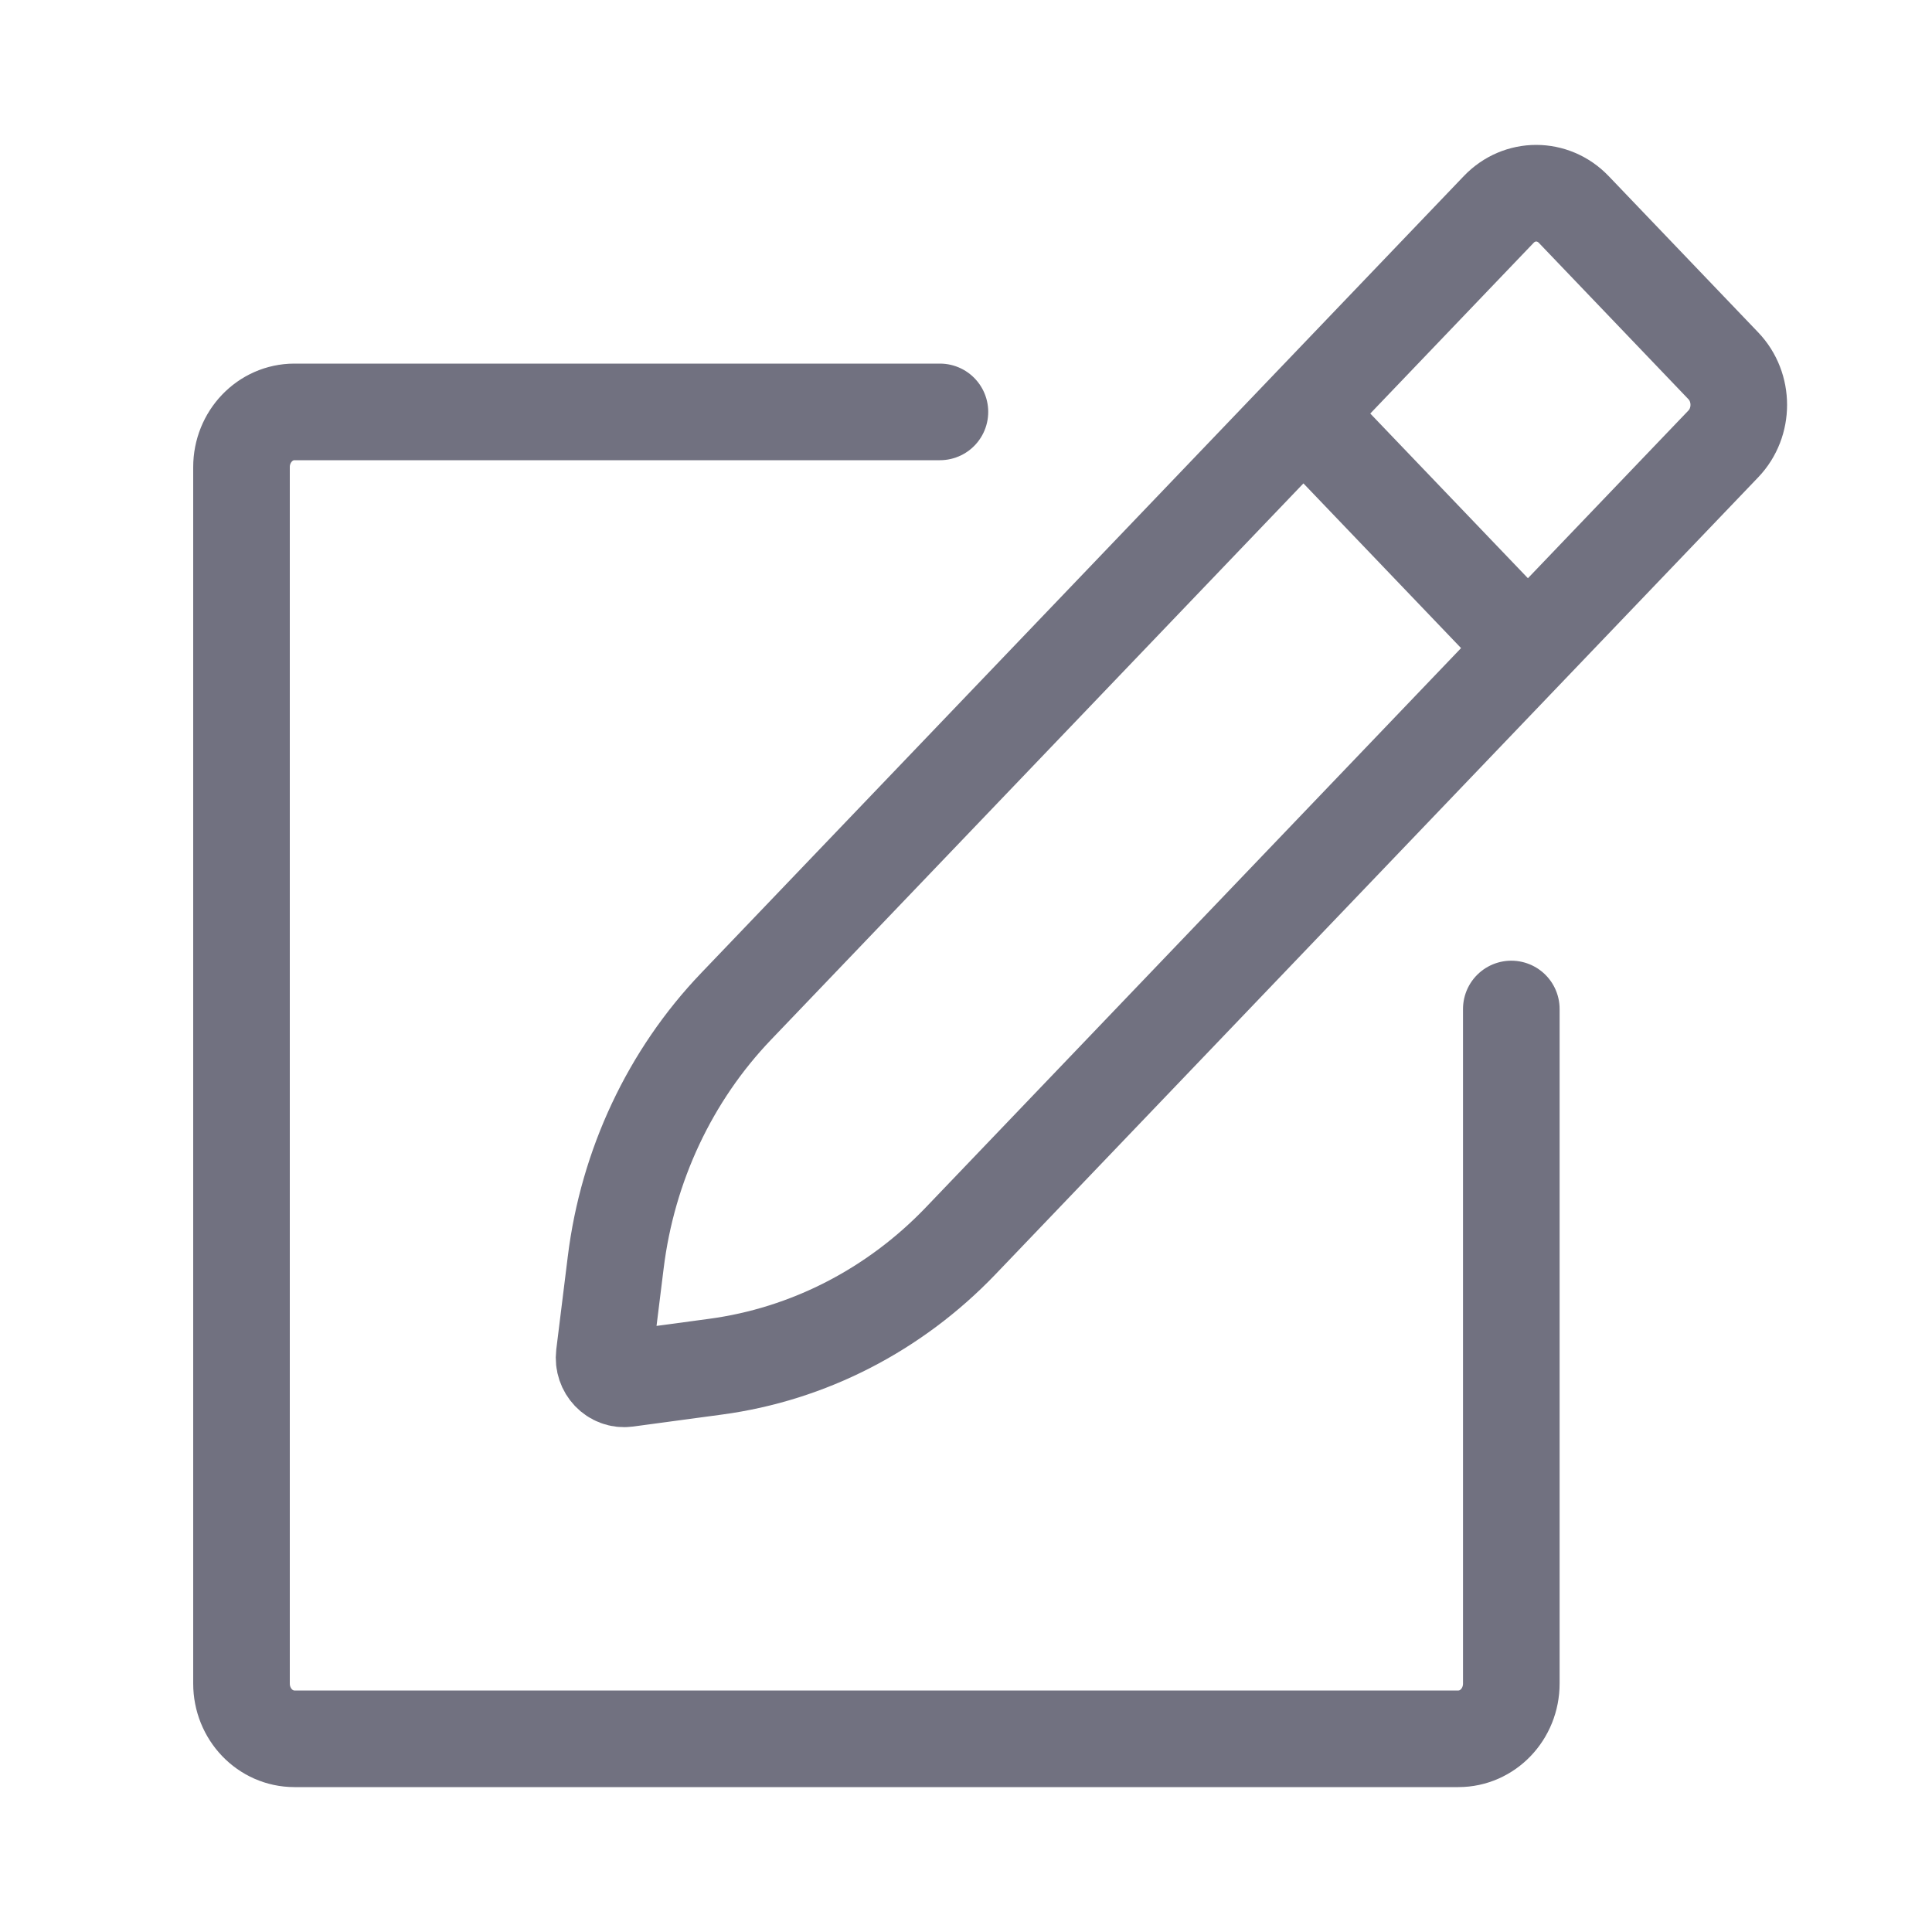
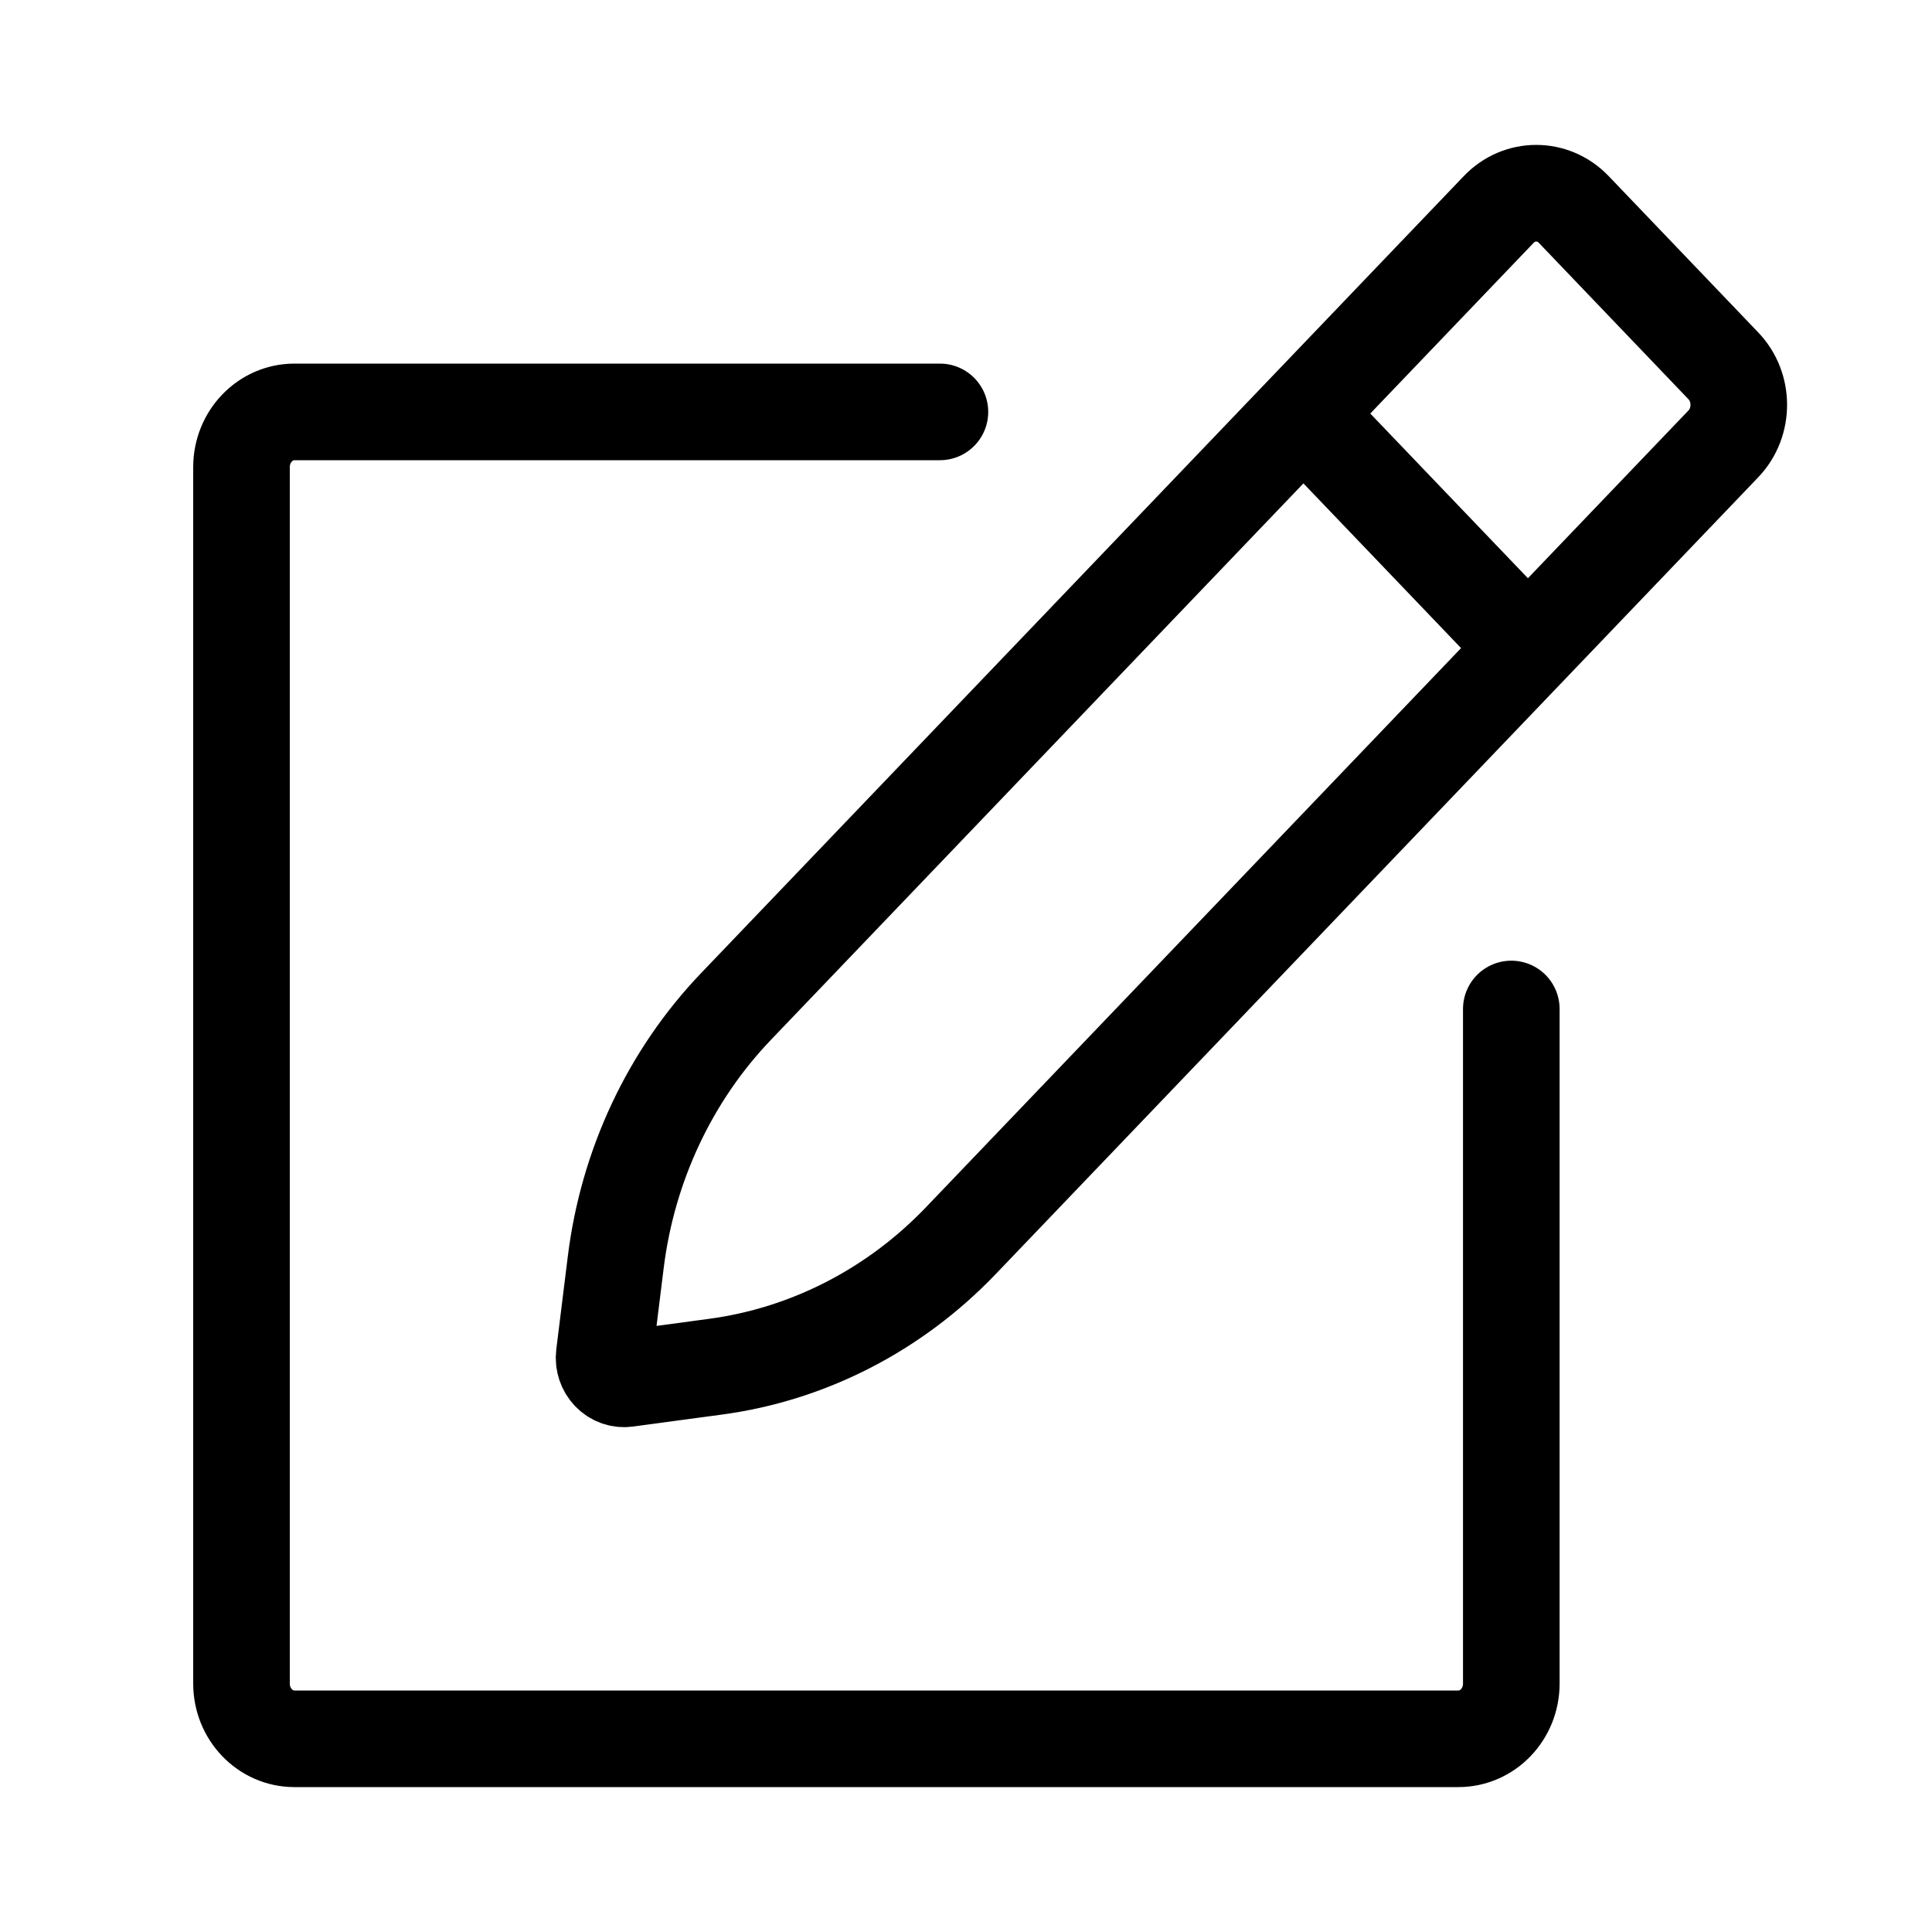
<svg xmlns="http://www.w3.org/2000/svg" width="20" height="20" viewBox="0 0 20 20" fill="none">
-   <path d="M9.73 4.264H3.048C2.745 4.264 2.5 4.52 2.5 4.836V17.428C2.5 17.744 2.745 18 3.048 18H15.097C15.4 18 15.645 17.744 15.645 17.428V10.445M13.494 4.282L15.817 6.709M17.84 3.787L16.291 2.168C16.076 1.944 15.729 1.944 15.515 2.168L7.621 10.417C6.936 11.132 6.498 12.065 6.374 13.068L6.255 14.029C6.238 14.17 6.352 14.29 6.487 14.272L7.407 14.148C8.368 14.019 9.26 13.56 9.945 12.845L17.84 4.595C18.053 4.372 18.053 4.01 17.84 3.787Z" stroke="#717180" stroke-linecap="round" stroke-linejoin="round" />
+   <path d="M9.73 4.264H3.048C2.745 4.264 2.5 4.52 2.5 4.836V17.428C2.5 17.744 2.745 18 3.048 18H15.097C15.4 18 15.645 17.744 15.645 17.428V10.445M13.494 4.282L15.817 6.709M17.84 3.787L16.291 2.168C16.076 1.944 15.729 1.944 15.515 2.168L7.621 10.417C6.936 11.132 6.498 12.065 6.374 13.068L6.255 14.029C6.238 14.17 6.352 14.29 6.487 14.272L7.407 14.148C8.368 14.019 9.26 13.56 9.945 12.845L17.84 4.595C18.053 4.372 18.053 4.01 17.84 3.787Z" stroke="currentColor" stroke-linecap="round" stroke-linejoin="round" />
</svg>
